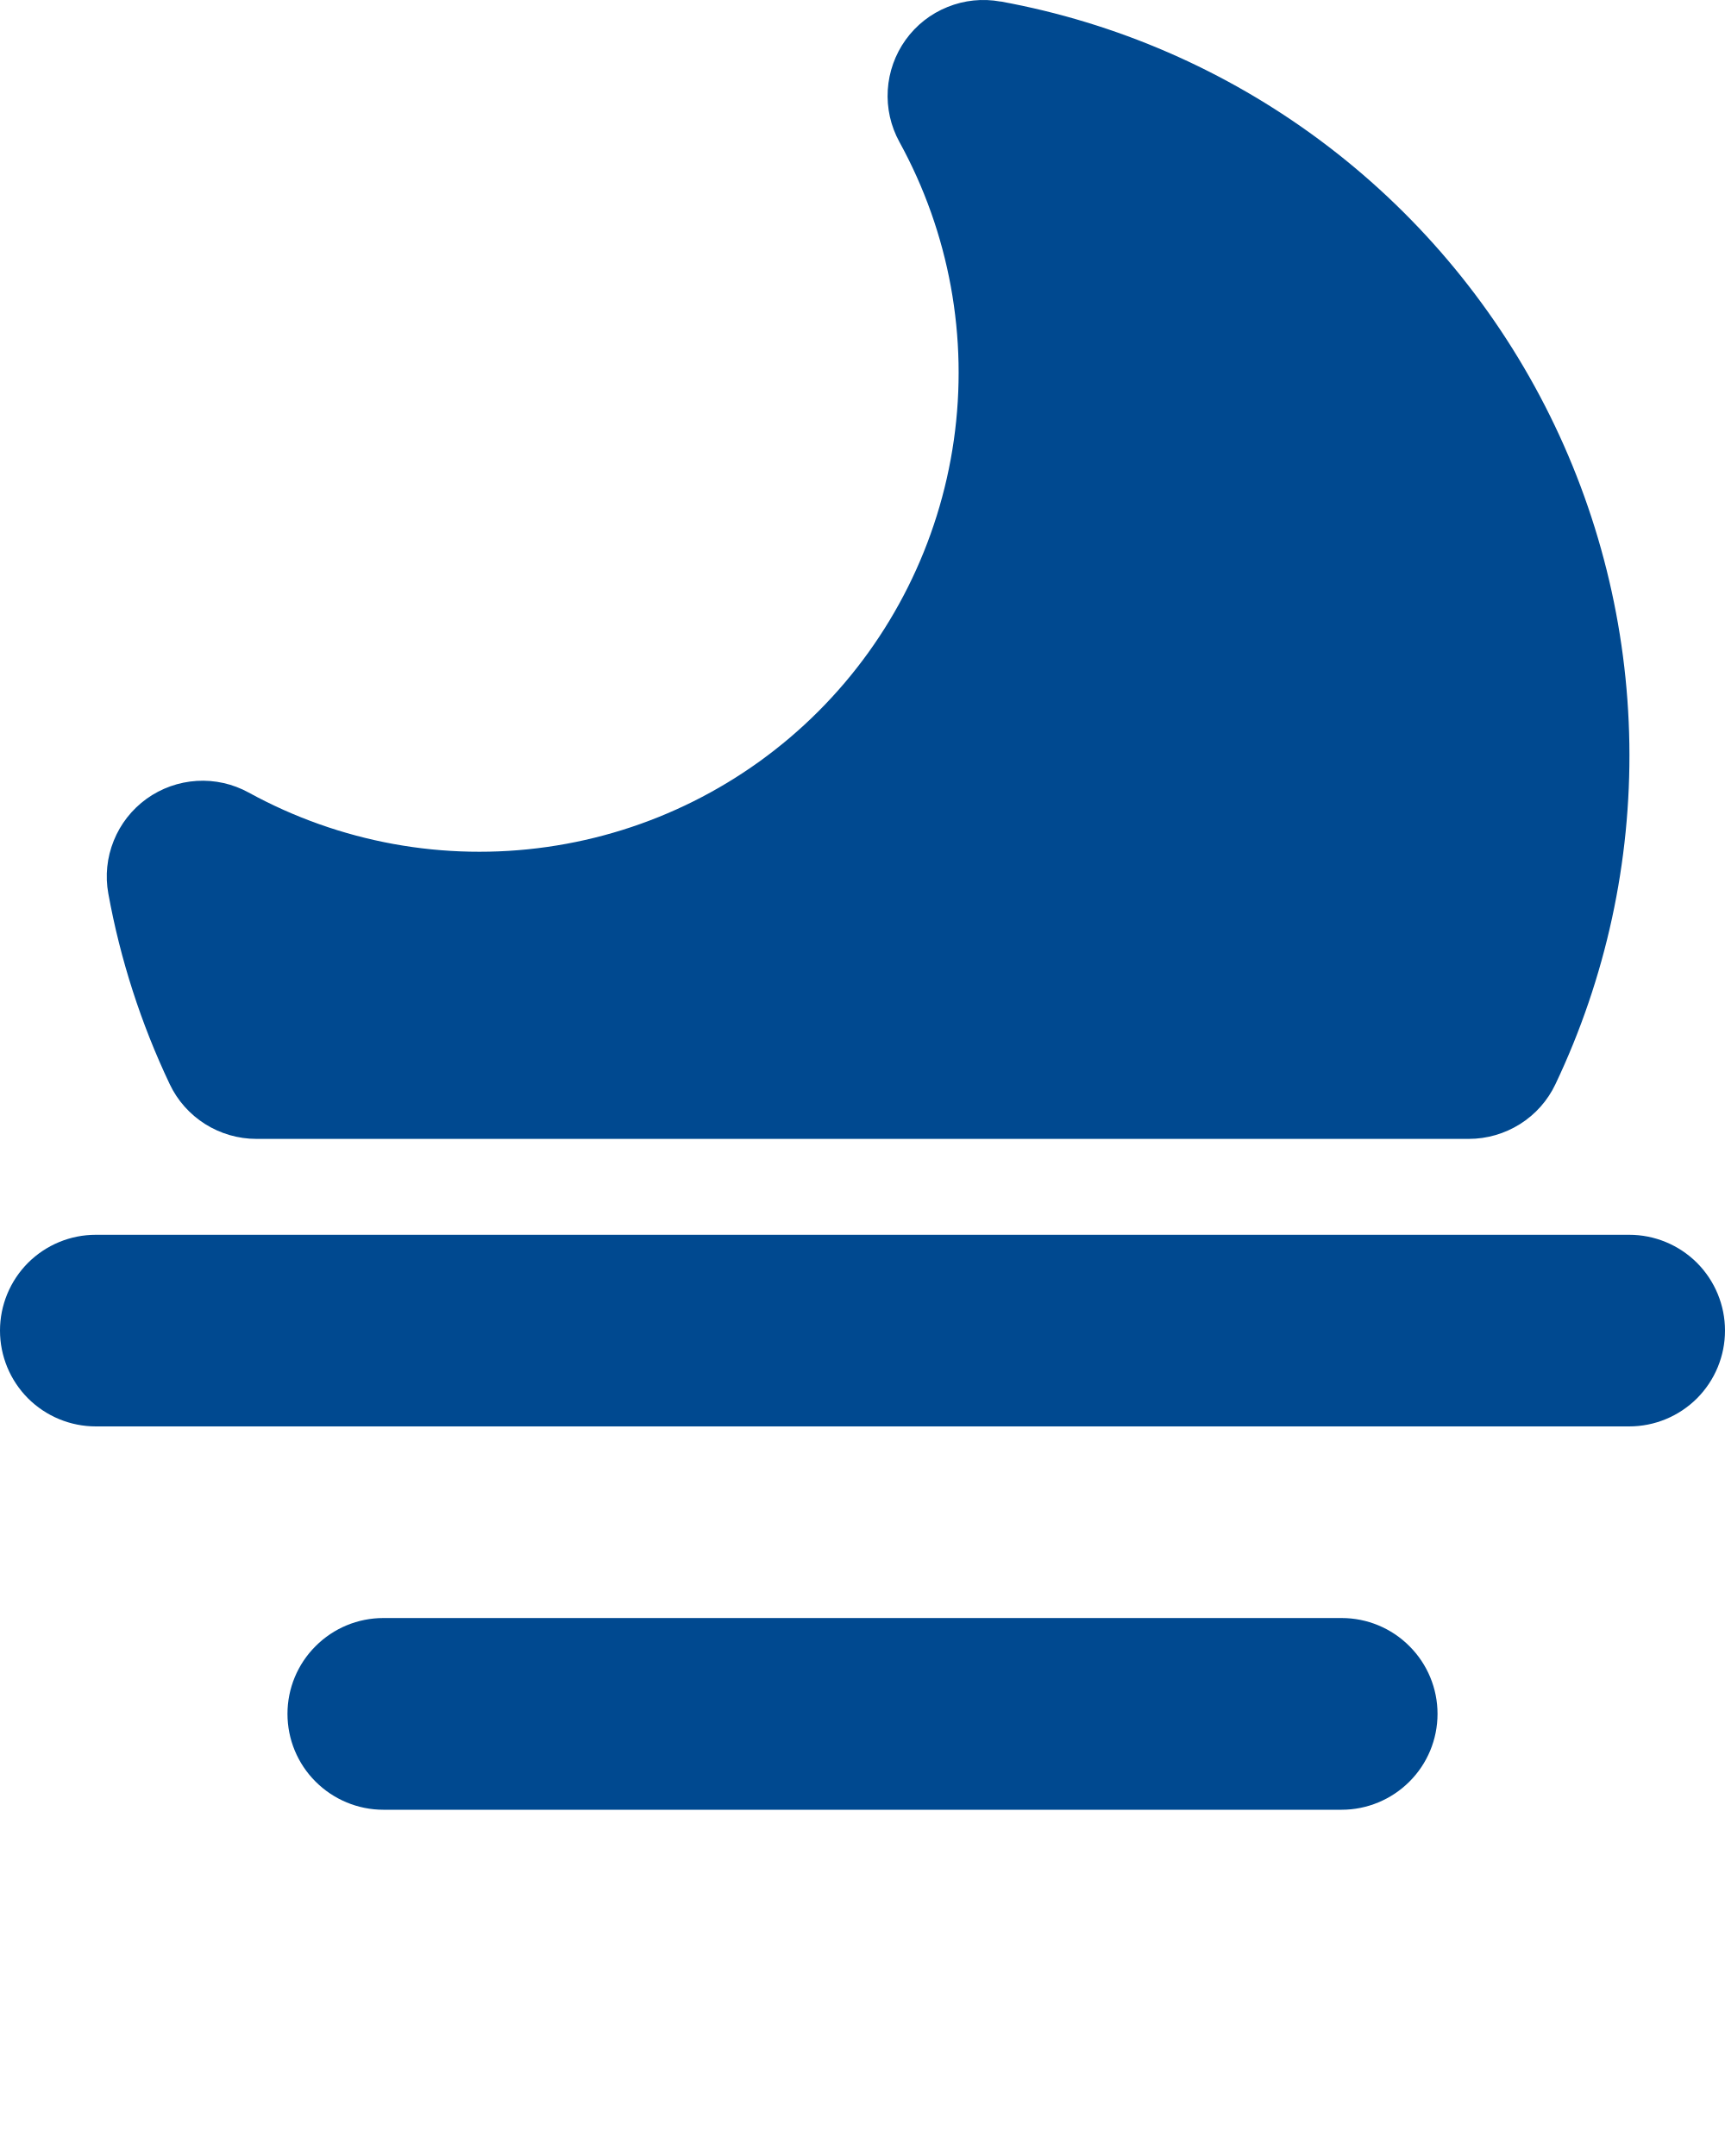
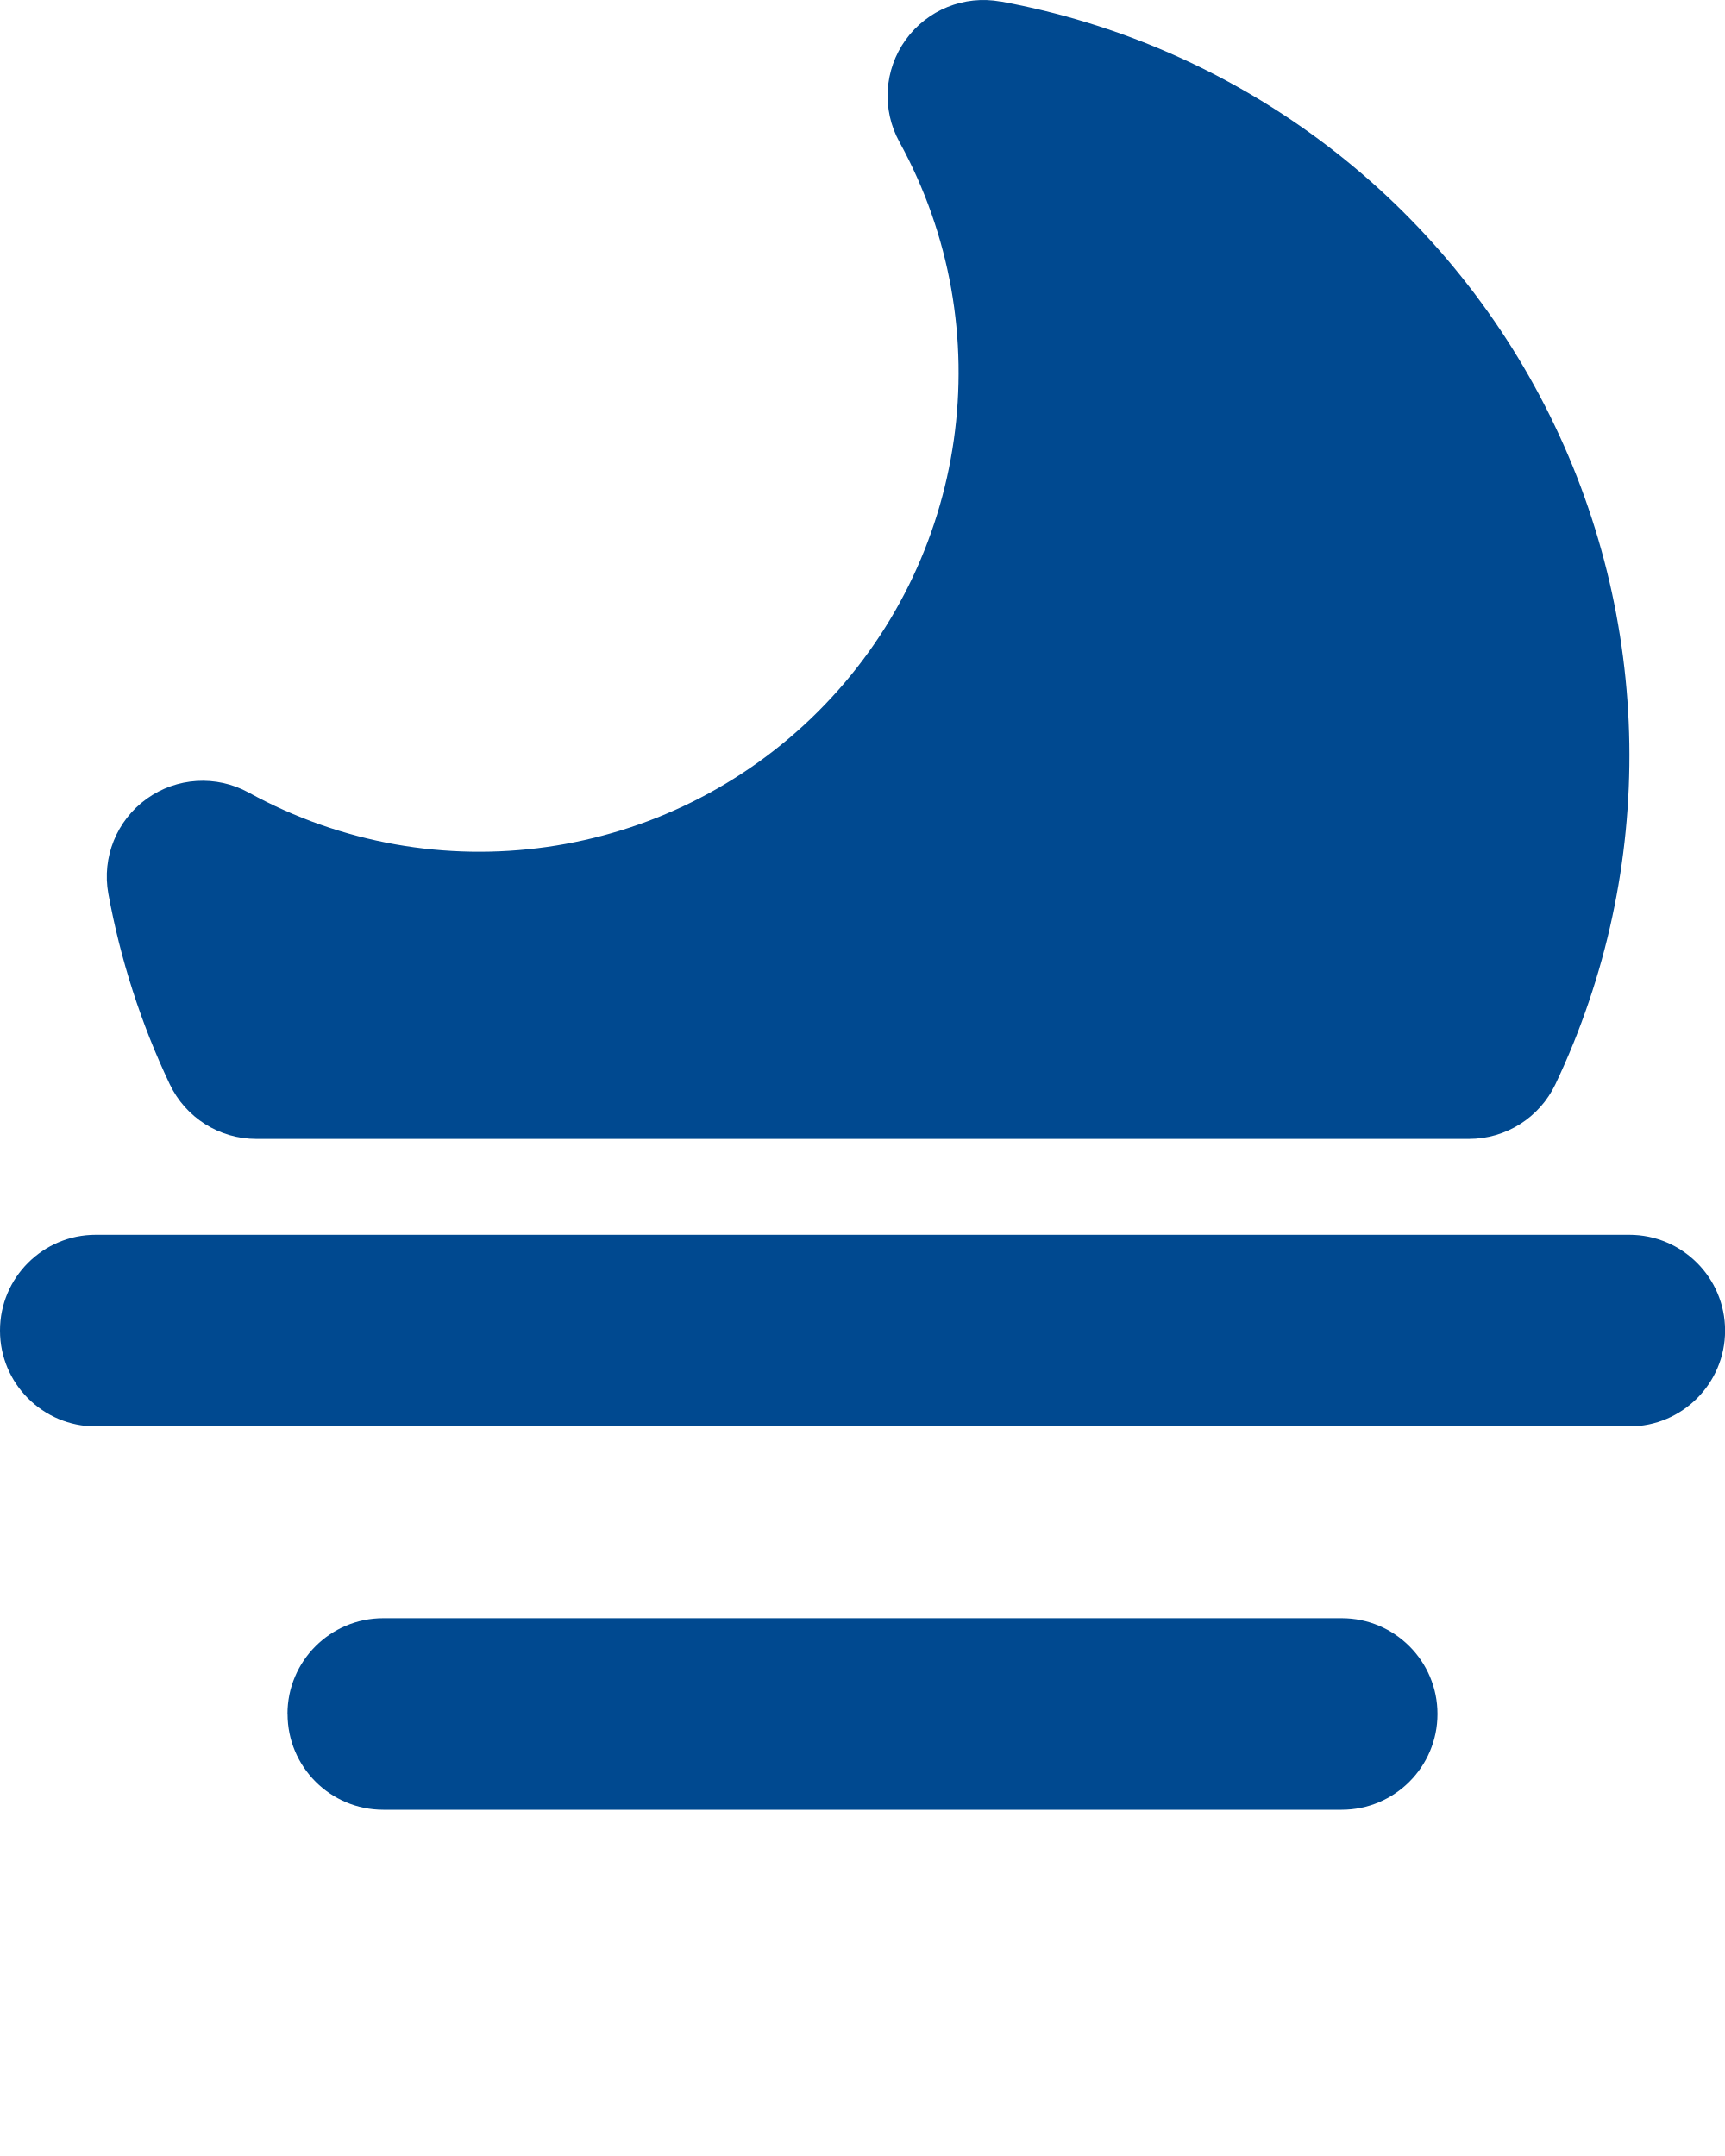
- <svg xmlns="http://www.w3.org/2000/svg" width="20" height="25" viewBox="0 0 20 25" fill="none">
-   <path d="M11.6 0.018C11.393 -0.02 11.181 0.002 10.986 0.081C10.791 0.159 10.623 0.291 10.5 0.462C10.378 0.632 10.306 0.834 10.293 1.043C10.28 1.253 10.327 1.462 10.428 1.646C11.007 2.7 11.229 3.914 11.059 5.104C10.889 6.295 10.338 7.399 9.487 8.25C8.637 9.1 7.533 9.652 6.342 9.821C5.151 9.991 3.938 9.769 2.883 9.19C2.699 9.089 2.49 9.042 2.281 9.055C2.071 9.068 1.87 9.14 1.7 9.262C1.529 9.385 1.397 9.554 1.319 9.748C1.24 9.943 1.218 10.156 1.256 10.362C1.395 11.127 1.635 11.87 1.968 12.572C2.058 12.762 2.201 12.922 2.378 13.034C2.556 13.146 2.762 13.206 2.972 13.206H17.03C17.24 13.206 17.446 13.146 17.624 13.034C17.802 12.922 17.944 12.762 18.034 12.572C18.619 11.34 18.912 9.99 18.891 8.626C18.87 7.262 18.536 5.922 17.914 4.708C17.292 3.494 16.399 2.44 15.304 1.626C14.21 0.813 12.943 0.262 11.601 0.017L11.6 0.018ZM0 15.429C0 15.134 0.117 14.852 0.325 14.643C0.534 14.435 0.816 14.318 1.111 14.318H18.889C19.184 14.318 19.466 14.435 19.675 14.643C19.883 14.852 20 15.134 20 15.429C20 15.724 19.883 16.006 19.675 16.215C19.466 16.423 19.184 16.54 18.889 16.54H1.111C0.816 16.54 0.534 16.423 0.325 16.215C0.117 16.006 0 15.724 0 15.429ZM3.333 19.873C3.333 19.579 3.45 19.296 3.659 19.088C3.867 18.879 4.15 18.762 4.444 18.762H15.556C15.85 18.762 16.133 18.879 16.341 19.088C16.55 19.296 16.667 19.579 16.667 19.873C16.667 20.168 16.55 20.451 16.341 20.659C16.133 20.867 15.85 20.985 15.556 20.985H4.444C4.15 20.985 3.867 20.867 3.659 20.659C3.45 20.451 3.333 20.168 3.333 19.873Z" fill="#004990" />
+ <svg xmlns="http://www.w3.org/2000/svg" width="20" height="25" fill="none" viewBox="0 0 20 25">
+   <path fill="#004990" d="M11.6.018a1.111 1.111 0 0 0-1.172 1.628A5.556 5.556 0 0 1 2.883 9.19a1.111 1.111 0 0 0-1.627 1.172c.14.765.379 1.508.712 2.21a1.11 1.11 0 0 0 1.004.634H17.03a1.11 1.11 0 0 0 1.004-.634A8.89 8.89 0 0 0 11.601.017zM0 15.428a1.11 1.11 0 0 1 1.111-1.11H18.89a1.111 1.111 0 0 1 0 2.222H1.11A1.11 1.11 0 0 1 0 15.429m3.333 4.445a1.11 1.11 0 0 1 1.111-1.11h11.112a1.11 1.11 0 1 1 0 2.221H4.444a1.11 1.11 0 0 1-1.11-1.11" />
</svg>
